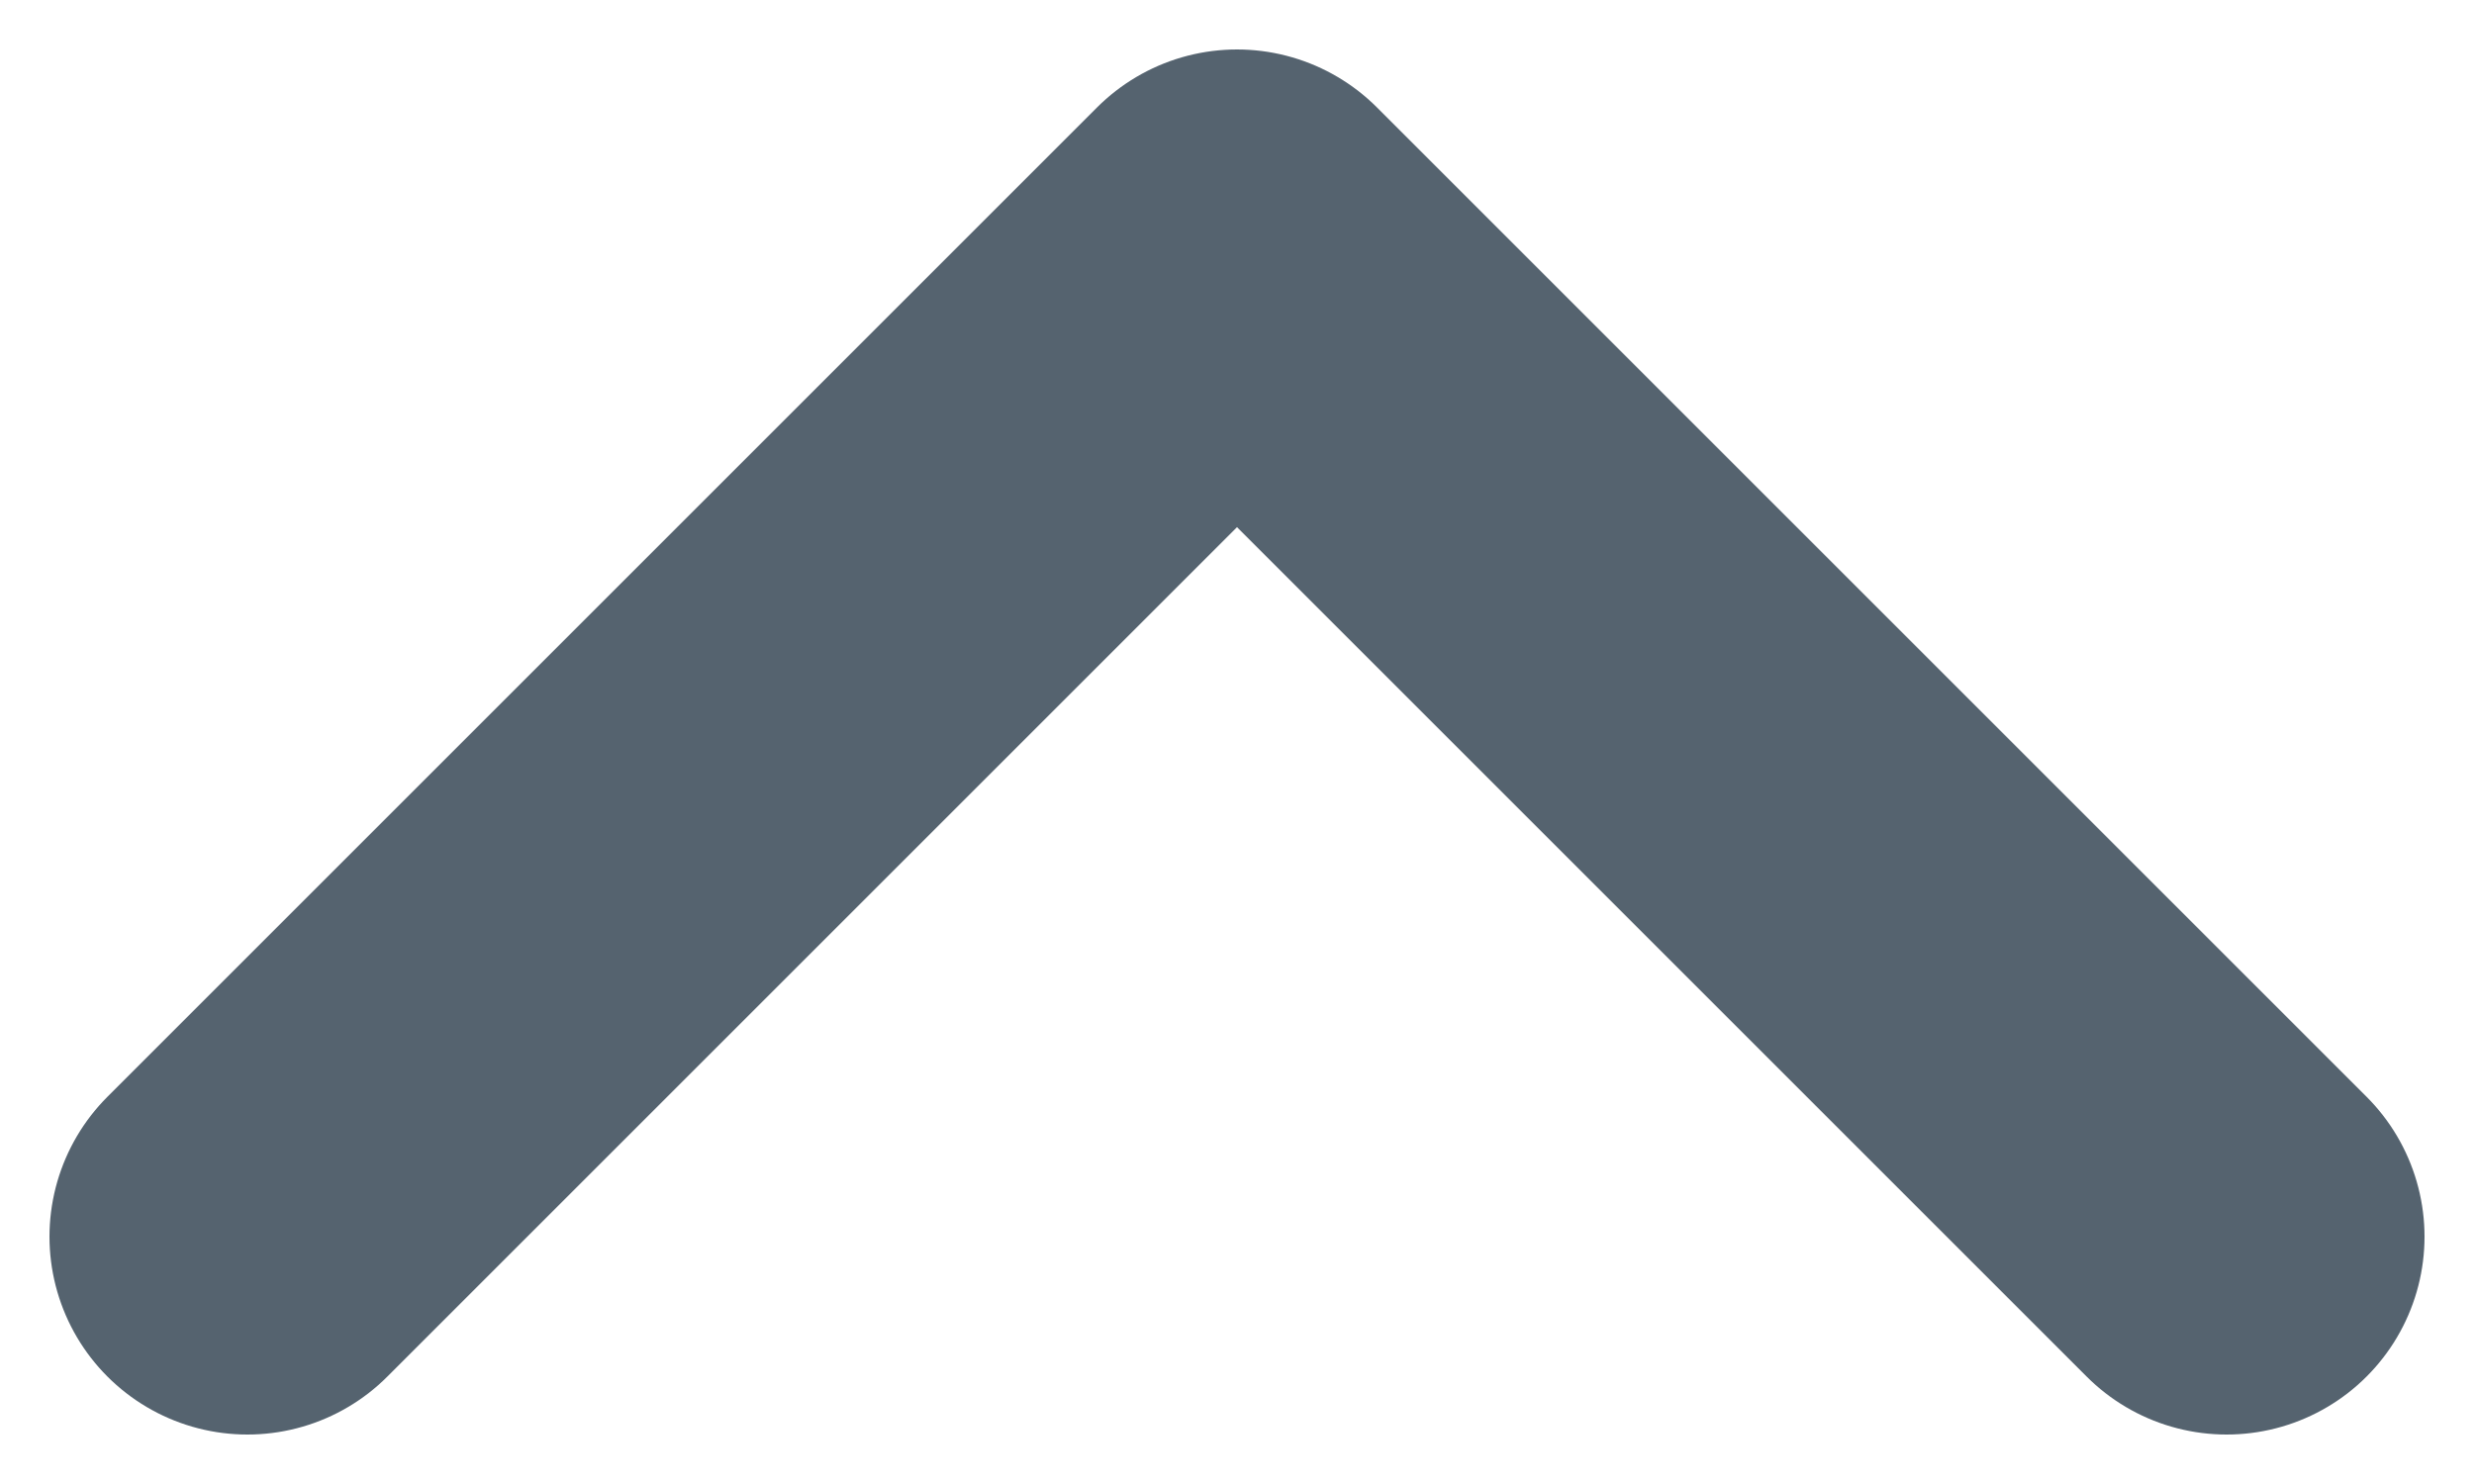
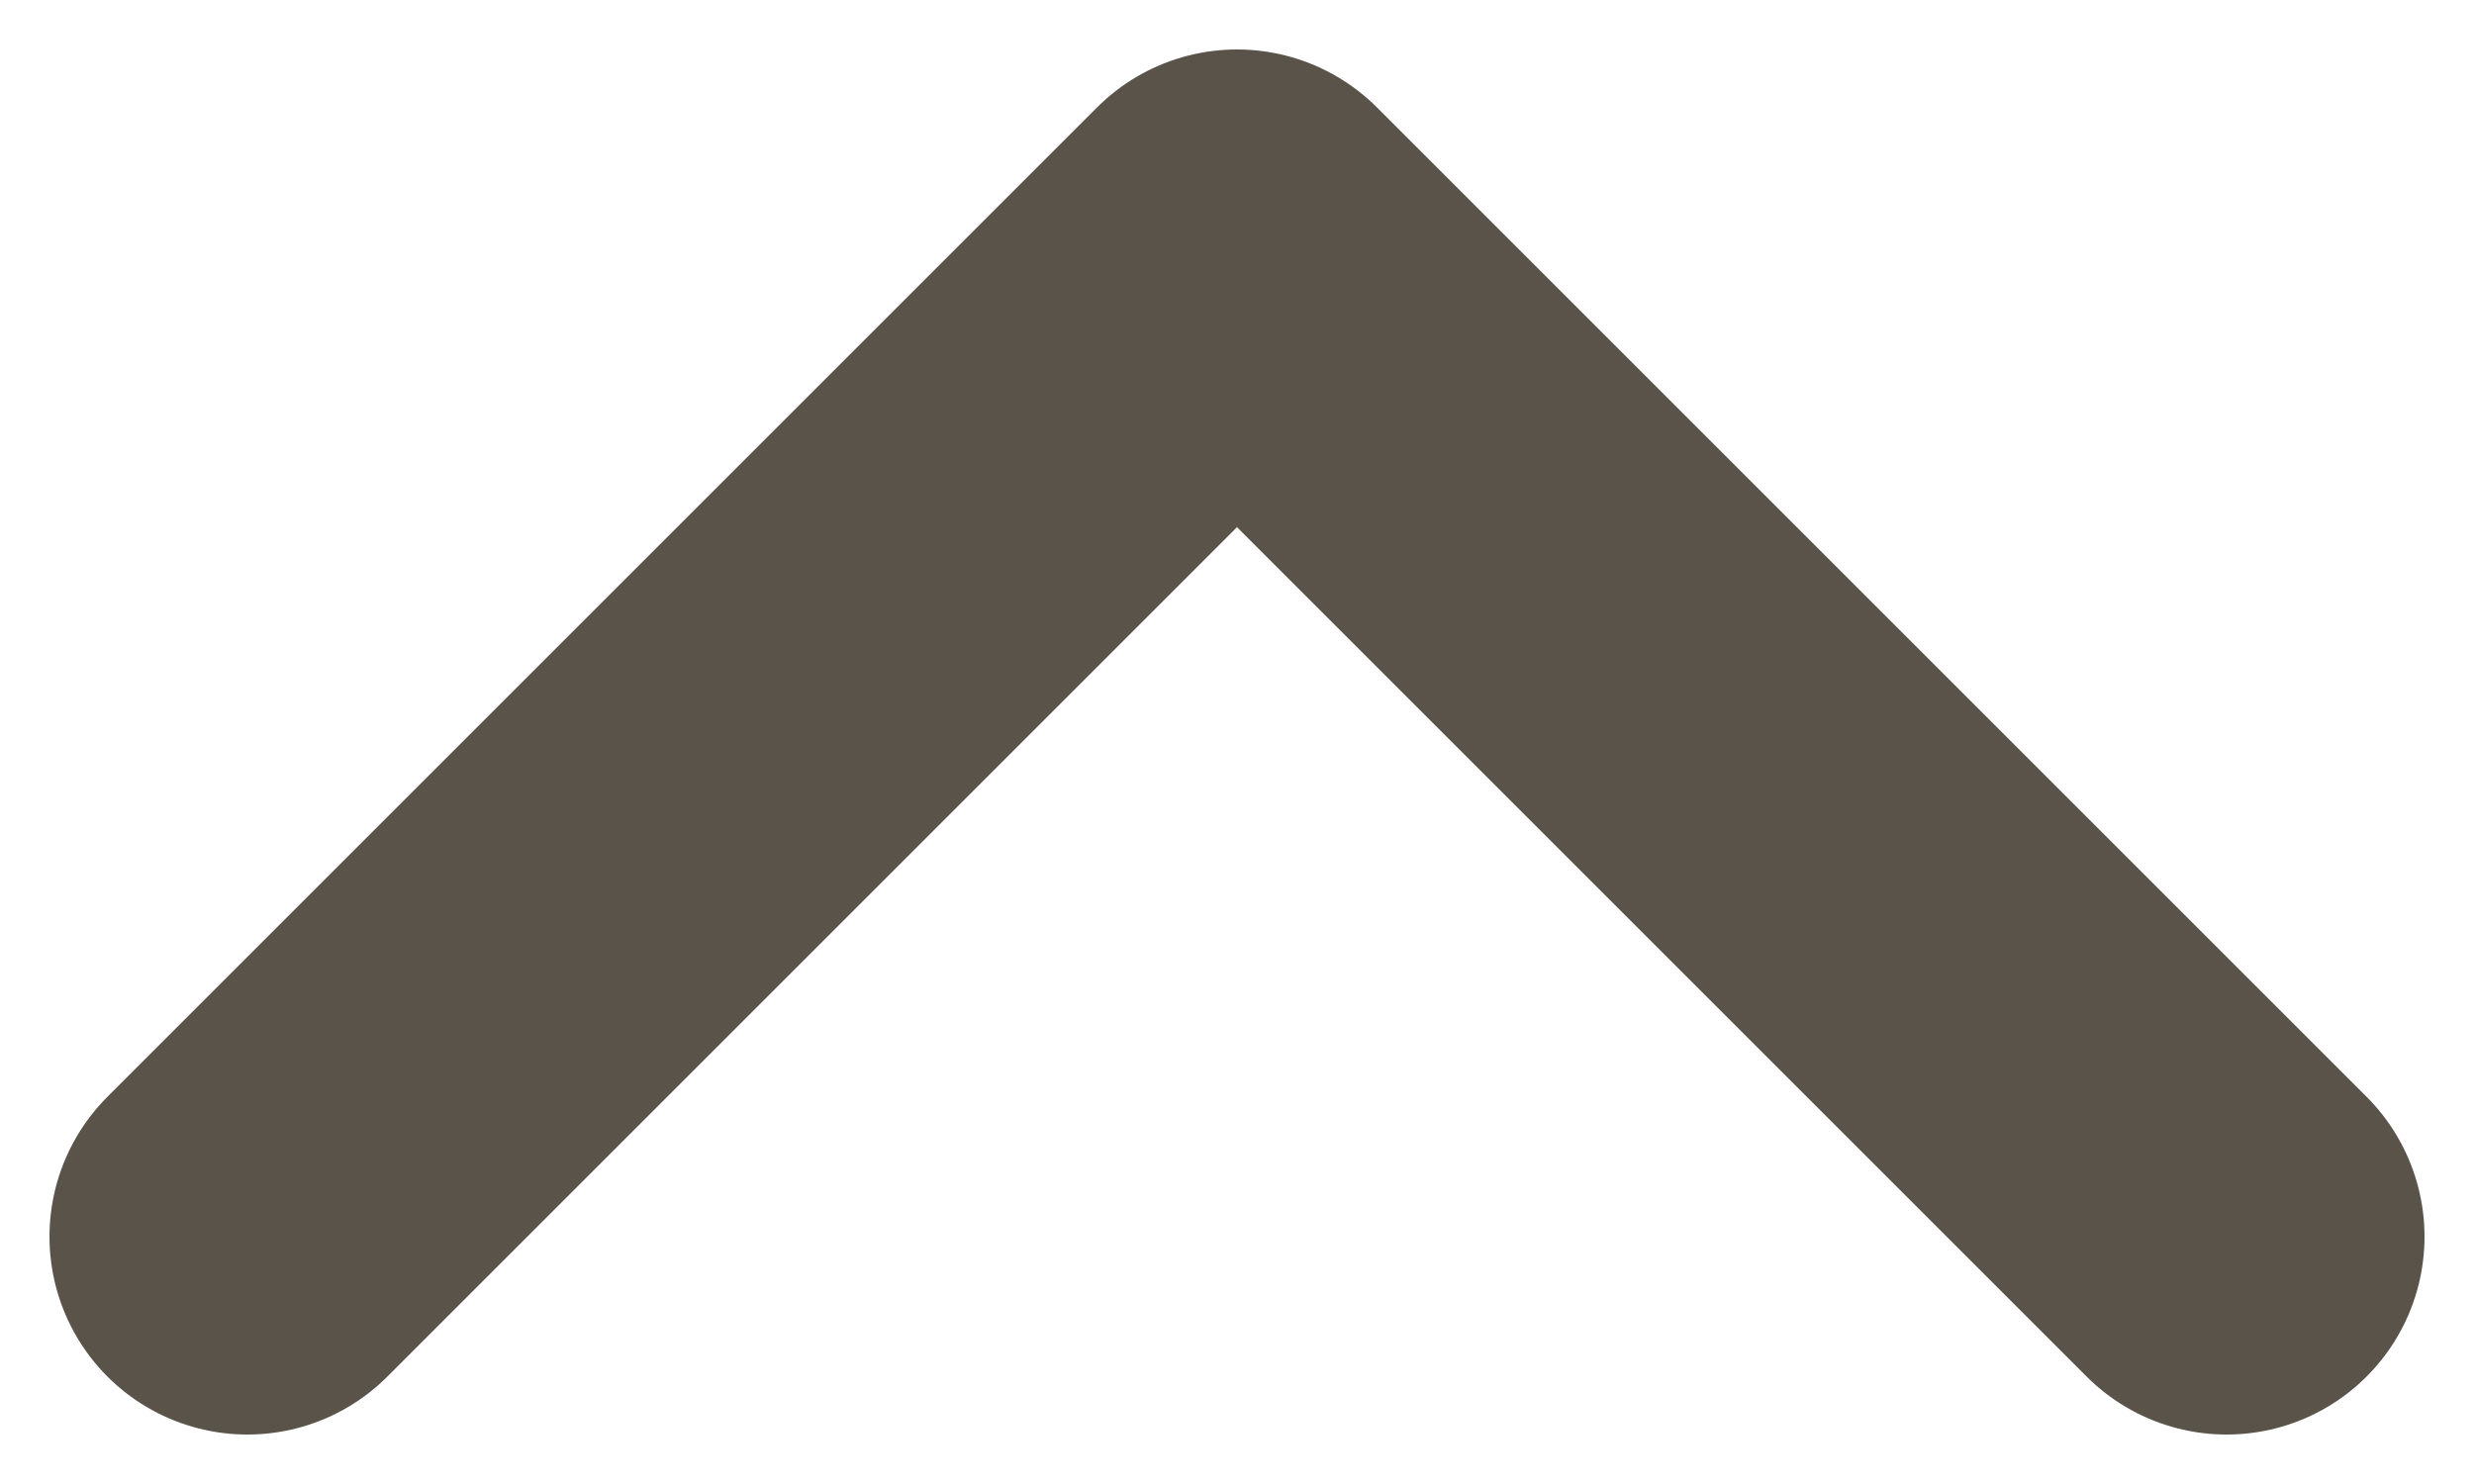
<svg xmlns="http://www.w3.org/2000/svg" width="10" height="6" viewBox="0 0 10 6">
-   <path d="M1 5l4-4 4 4" fill="none" stroke="#55636f" stroke-width="1.6" stroke-linecap="round" stroke-linejoin="round" />
+   <path d="M1 5l4-4 4 4" fill="none" stroke="#5a5349" stroke-width="1.6" stroke-linecap="round" stroke-linejoin="round" />
</svg>
